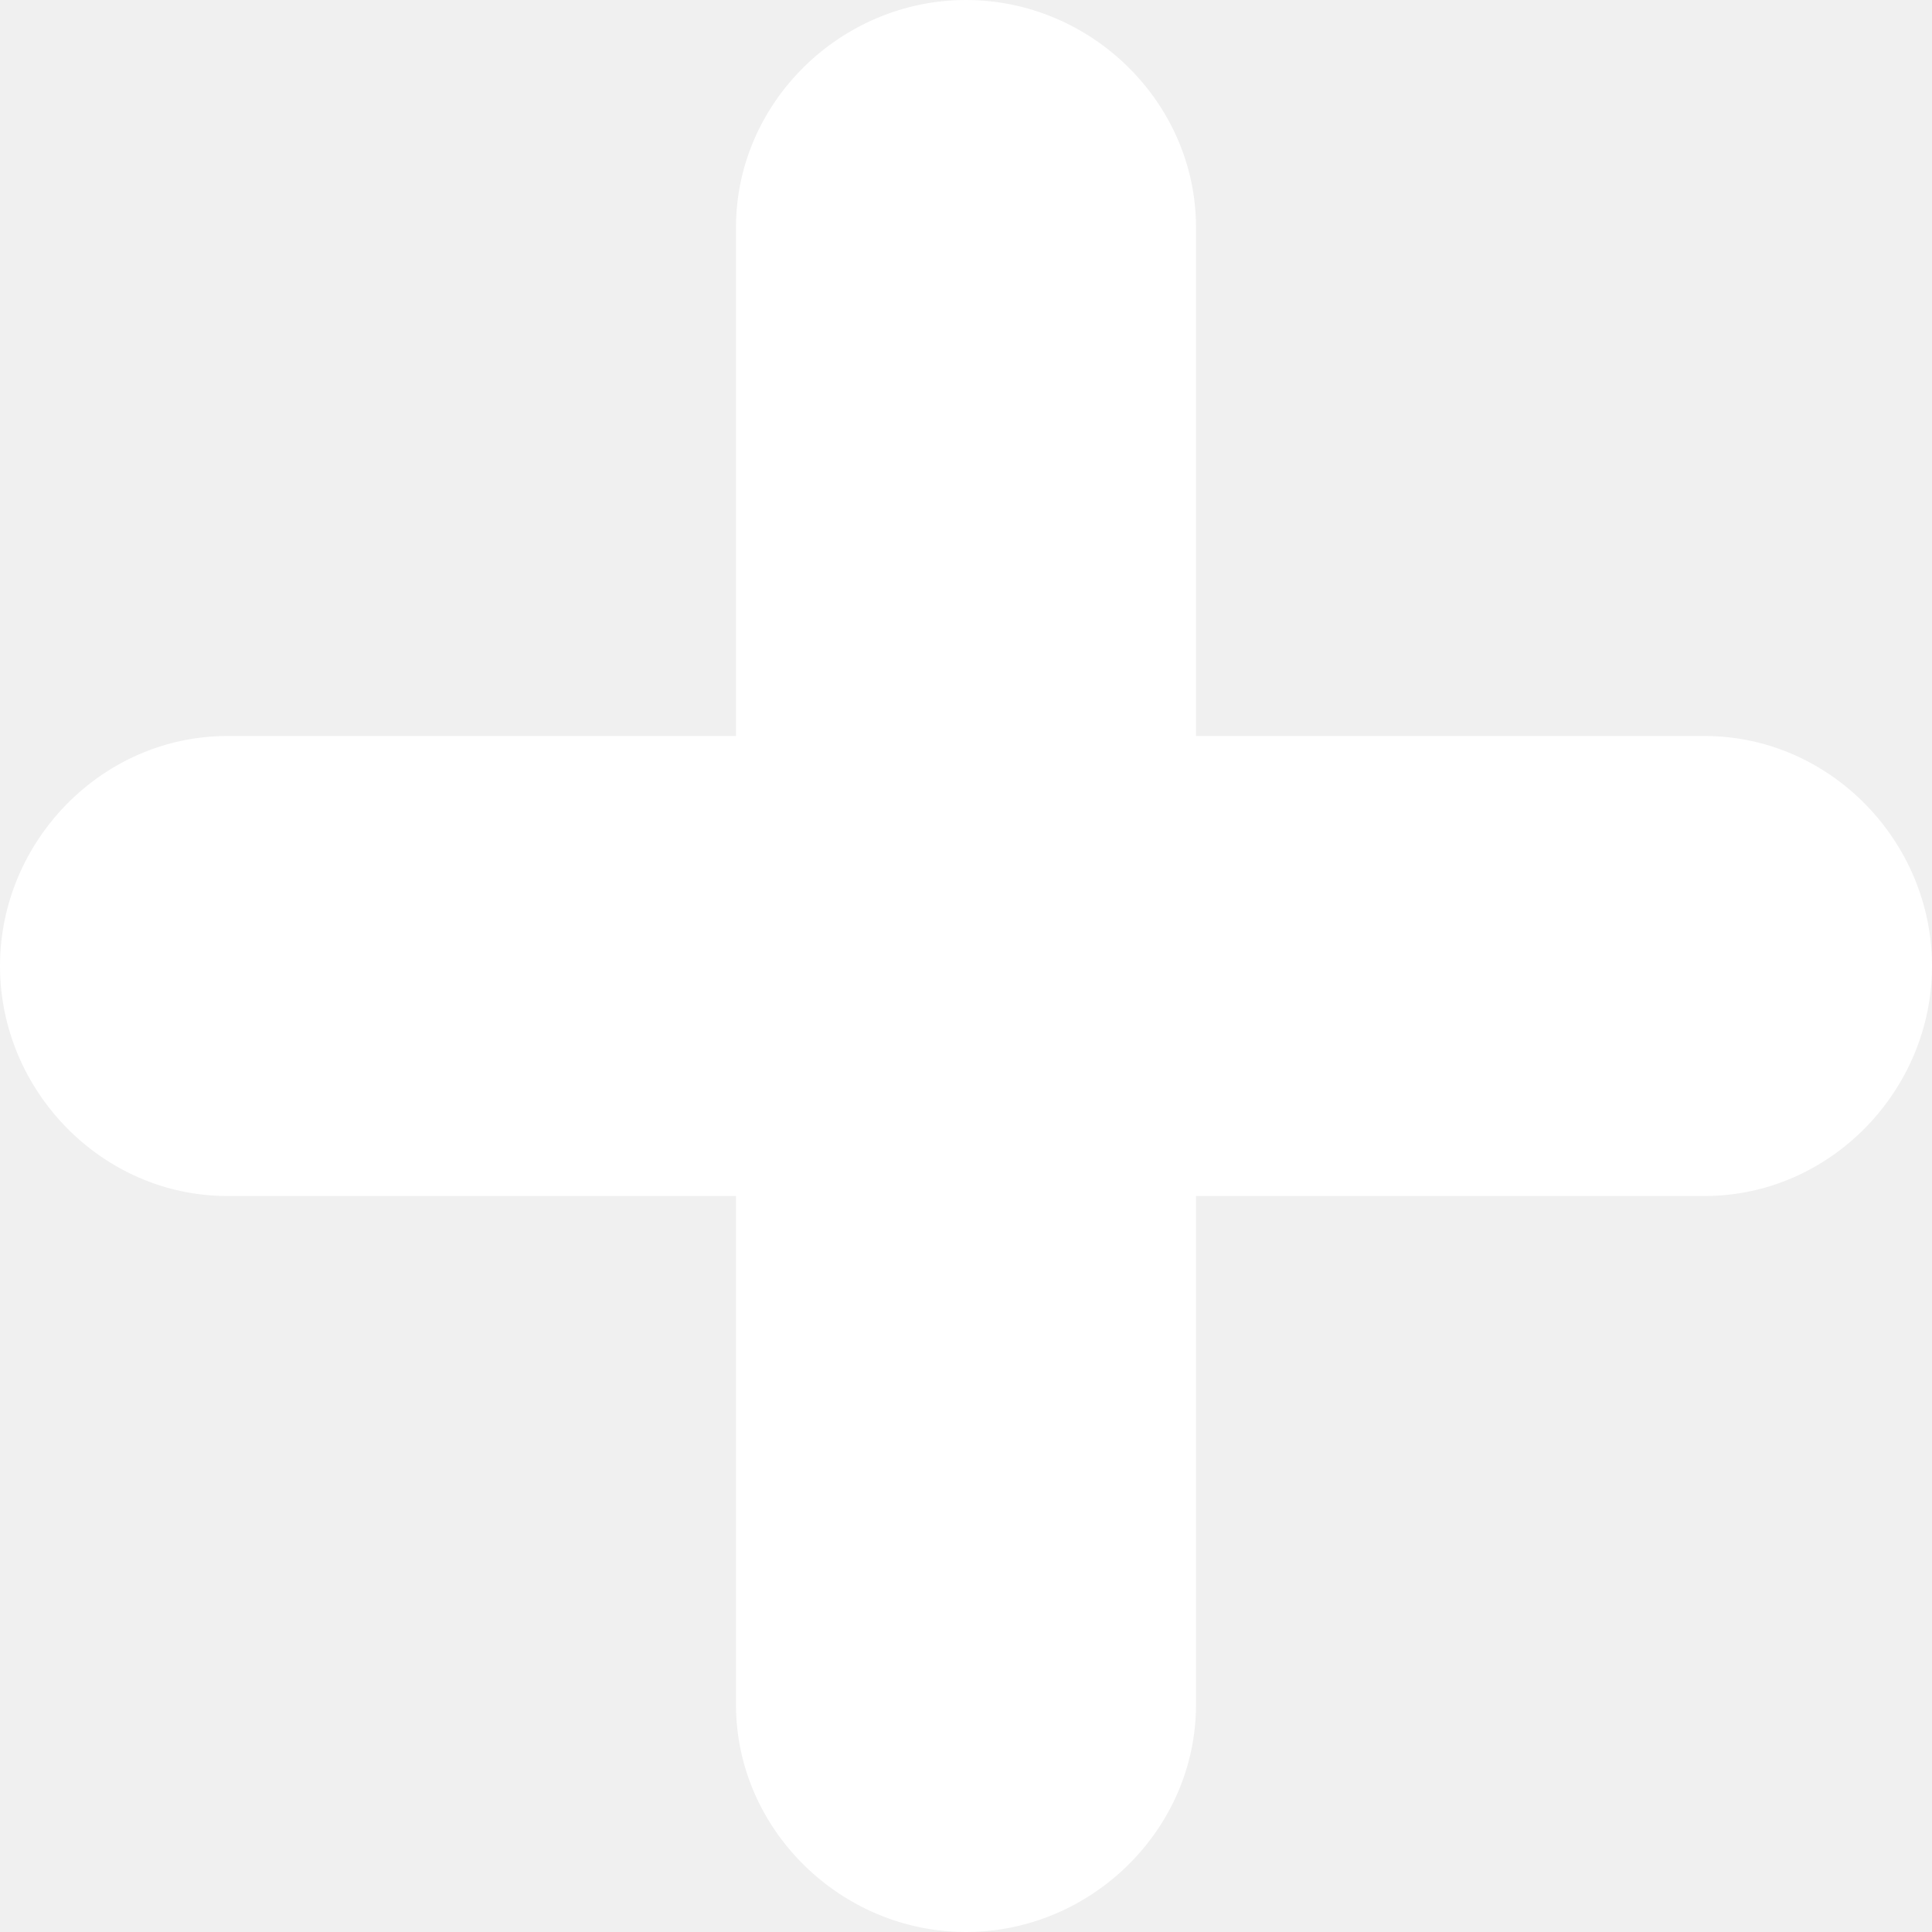
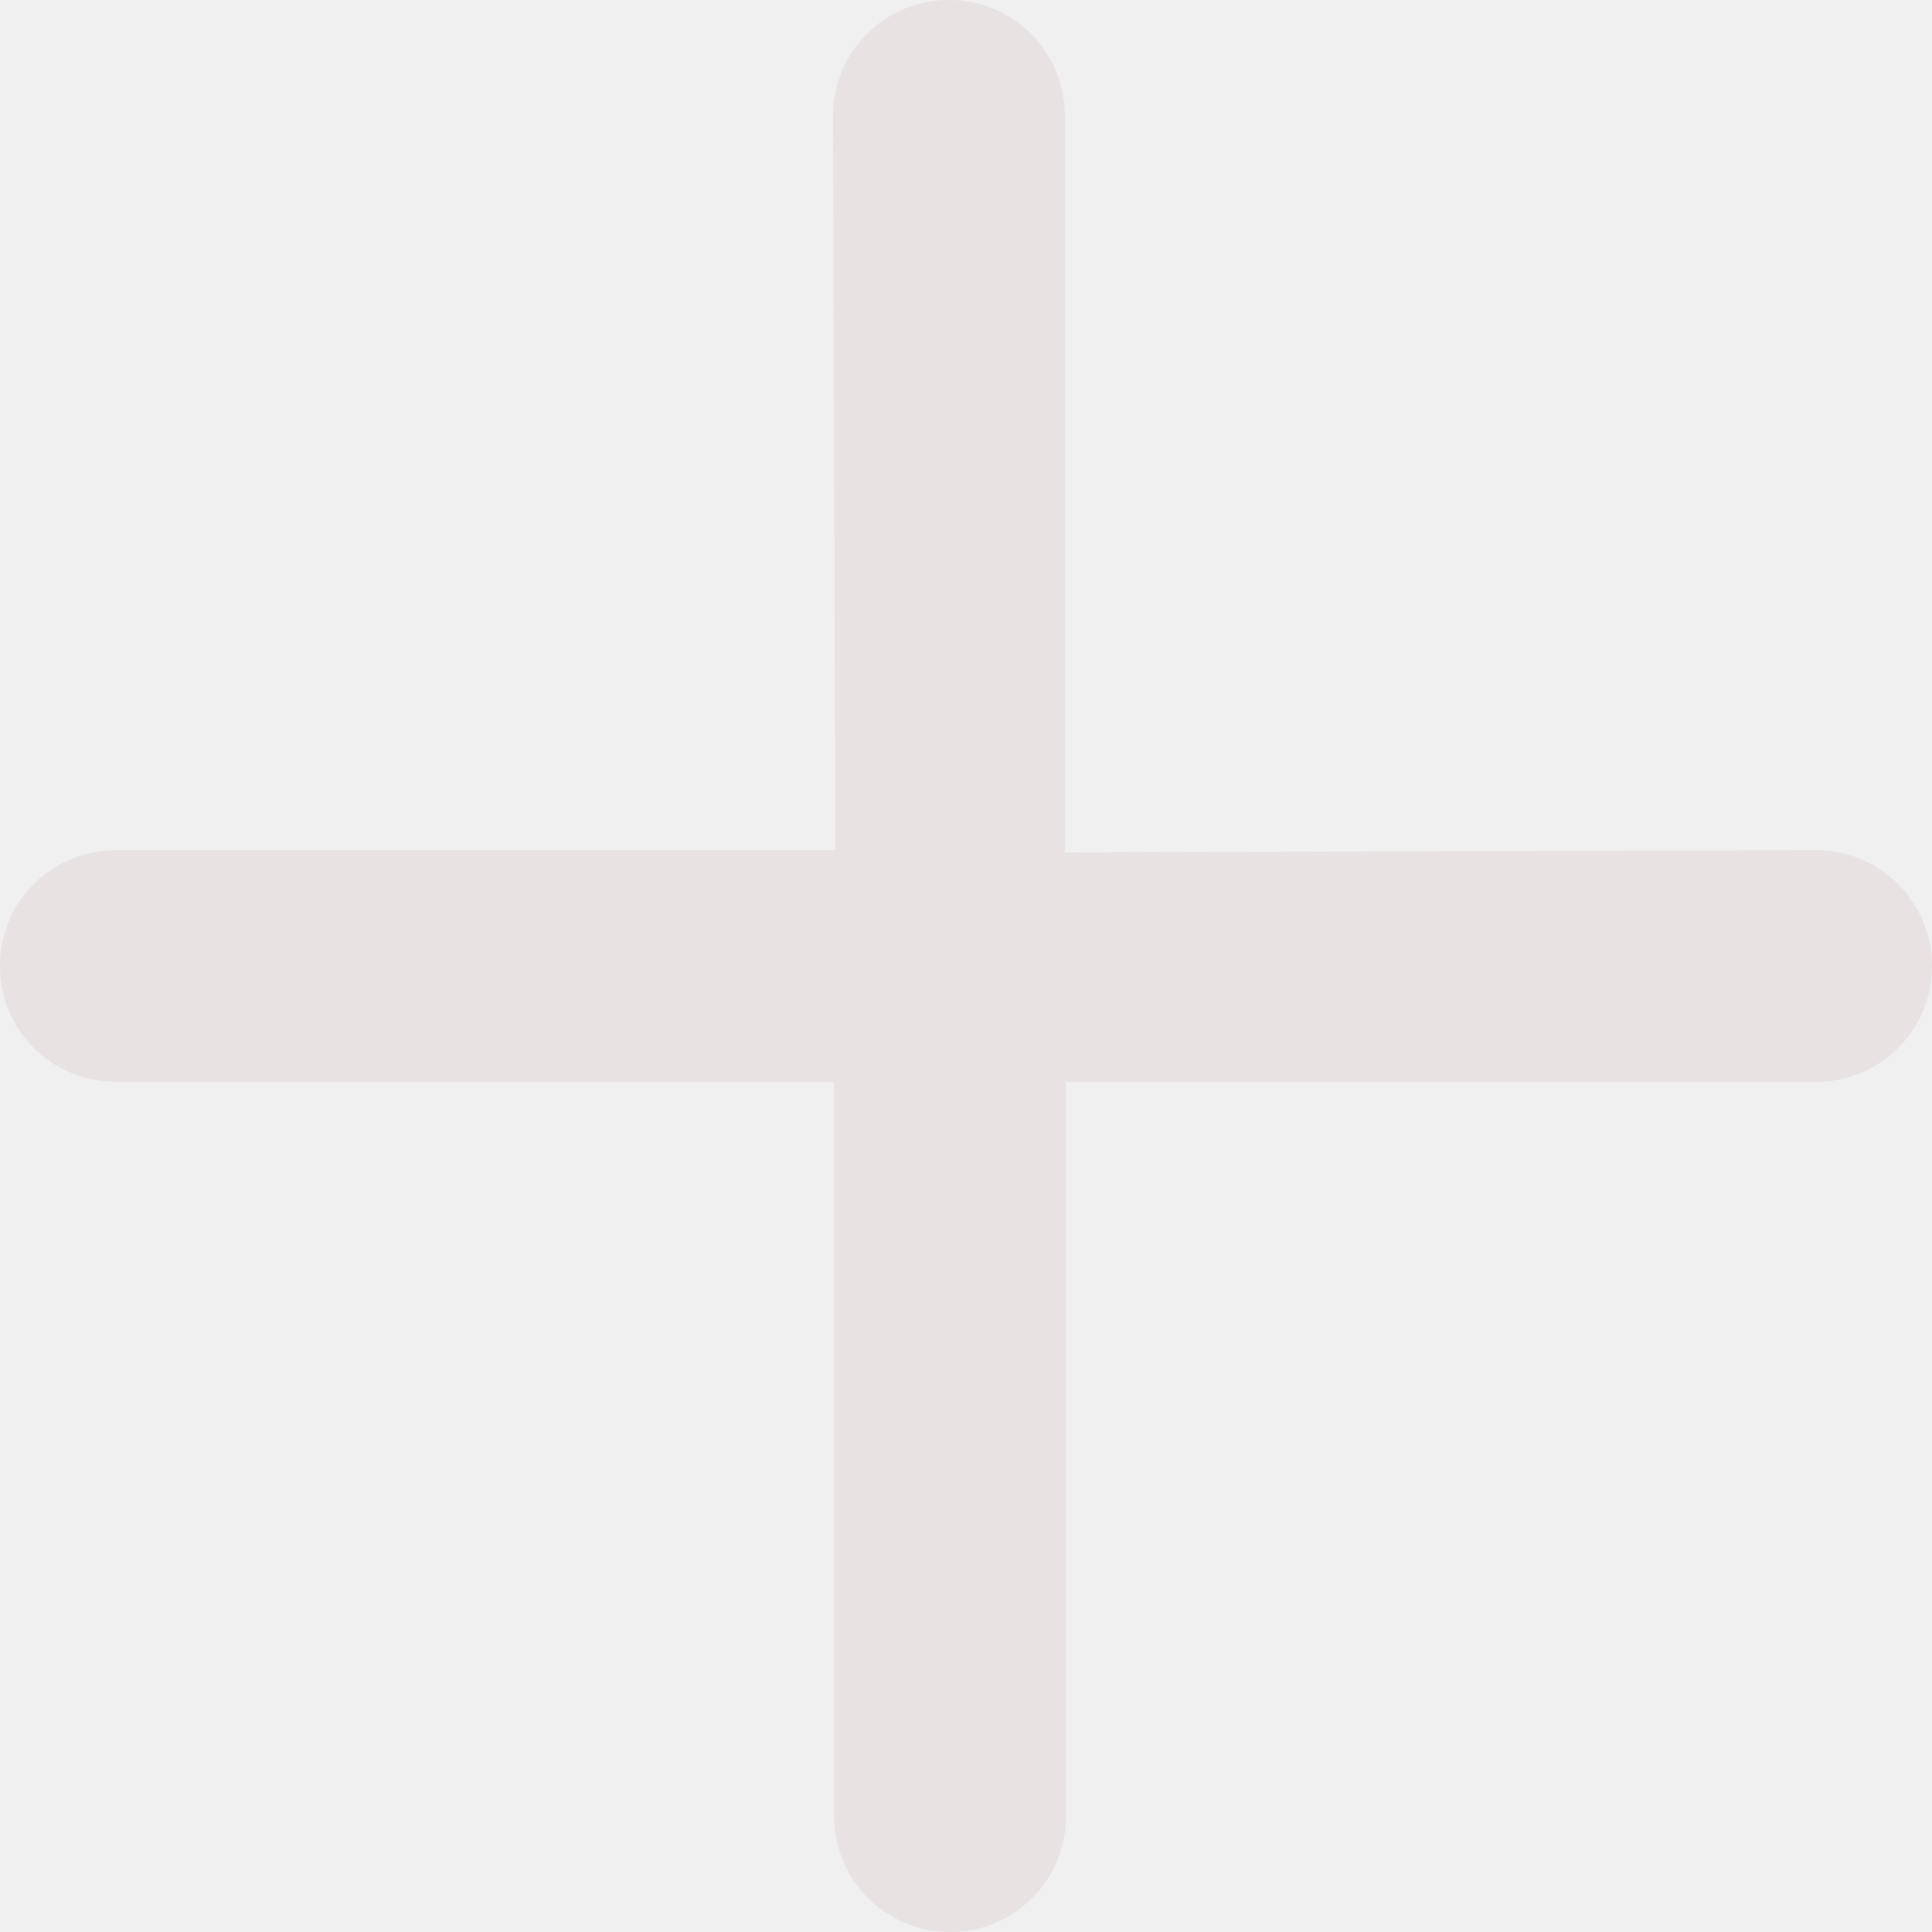
- <svg xmlns="http://www.w3.org/2000/svg" version="1.1" id="Capa_1" x="0px" y="0px" viewBox="0 0 42 42" style="enable-background:new 0 0 42 42;" xml:space="preserve" width="512px" height="512px">
-   <path d="M37.059,16H26V4.941C26,2.224,23.718,0,21,0s-5,2.224-5,4.941V16H4.941C2.224,16,0,18.282,0,21s2.224,5,4.941,5H16v11.059  C16,39.776,18.282,42,21,42s5-2.224,5-4.941V26h11.059C39.776,26,42,23.718,42,21S39.776,16,37.059,16z" fill="#FFFFFF" />
+ <svg xmlns="http://www.w3.org/2000/svg" version="1.1" id="Capa_1" x="0px" y="0px" width="512px" height="512px" viewBox="0 0 93.562 93.562" style="enable-background:new 0 0 93.562 93.562;" xml:space="preserve">
+   <g>
+     <path d="M87.952,41.17l-36.386,0.11V5.61c0-3.108-2.502-5.61-5.61-5.61c-3.107,0-5.61,2.502-5.61,5.61l0.11,35.561H5.61   c-3.108,0-5.61,2.502-5.61,5.61c0,3.107,2.502,5.609,5.61,5.609h34.791v35.562c0,3.106,2.502,5.61,5.61,5.61   c3.108,0,5.61-2.504,5.61-5.61V52.391h36.331c3.108,0,5.61-2.504,5.61-5.61C93.562,43.672,91.032,41.17,87.952,41.17z" fill="#E8E2E2" />
+   </g>
  <g>
</g>
  <g>
</g>
  <g>
</g>
  <g>
</g>
  <g>
</g>
  <g>
</g>
  <g>
</g>
  <g>
</g>
  <g>
</g>
  <g>
</g>
  <g>
</g>
  <g>
</g>
  <g>
</g>
  <g>
</g>
  <g>
</g>
</svg>
